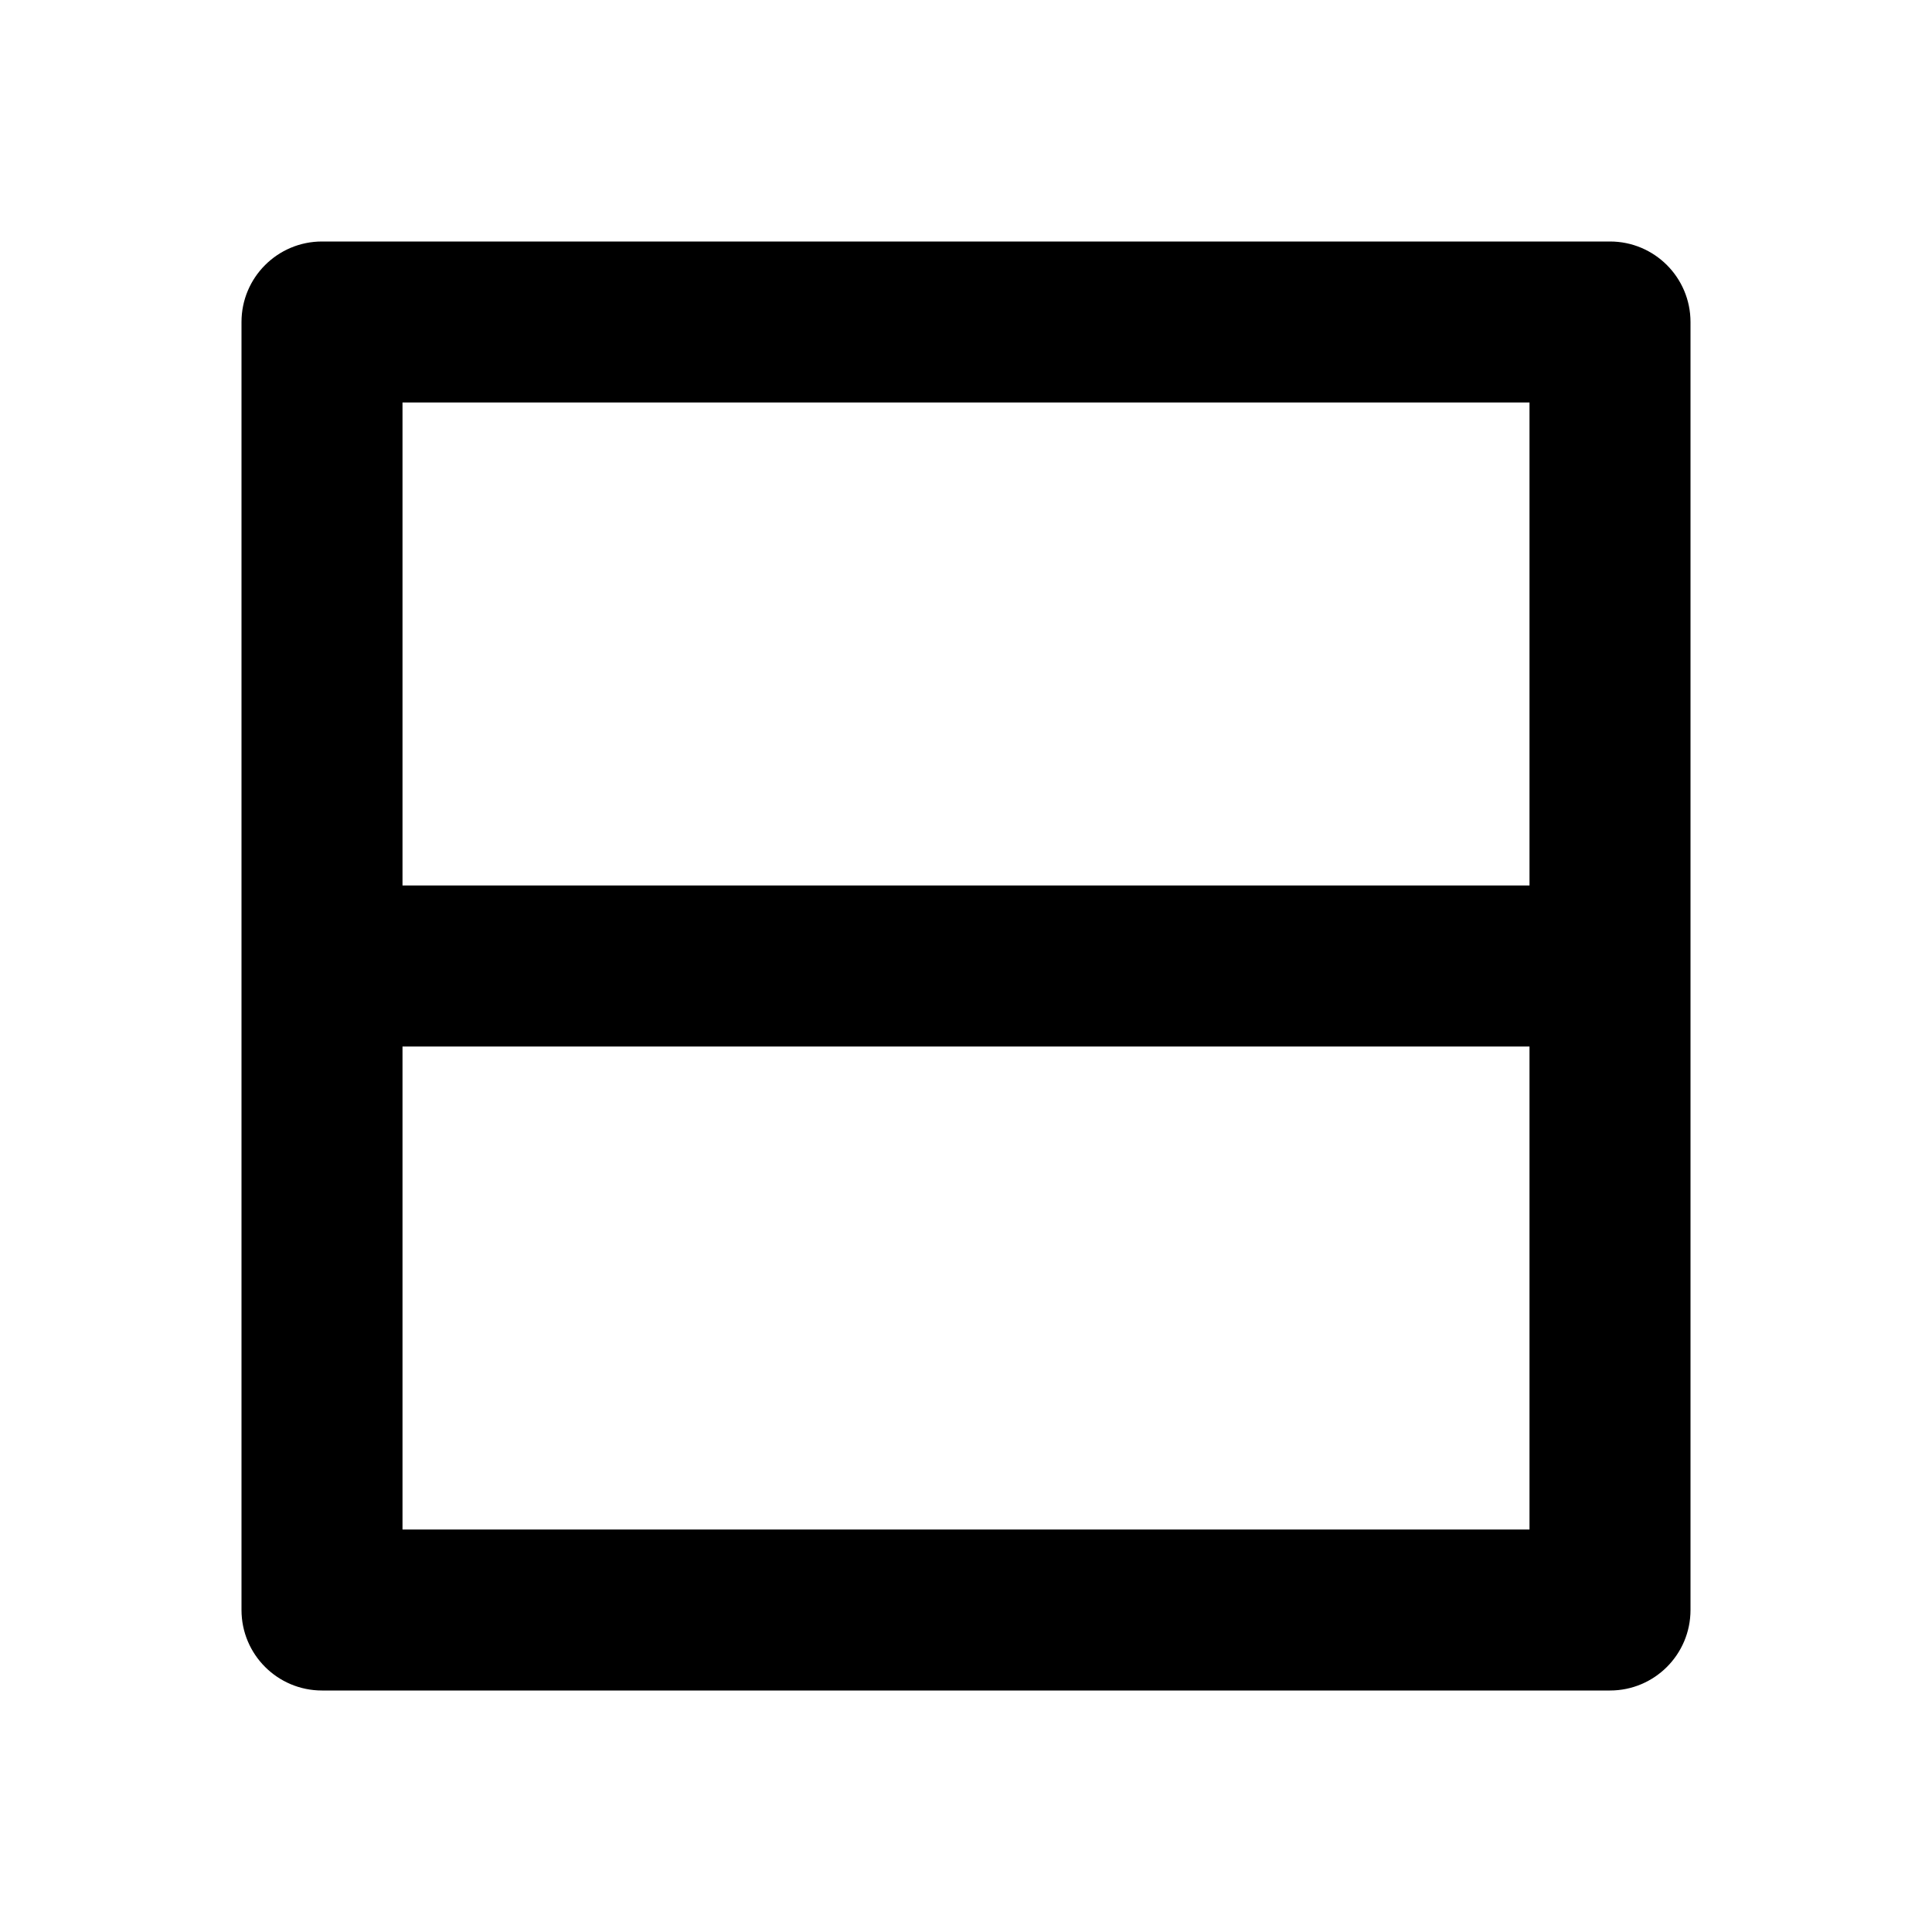
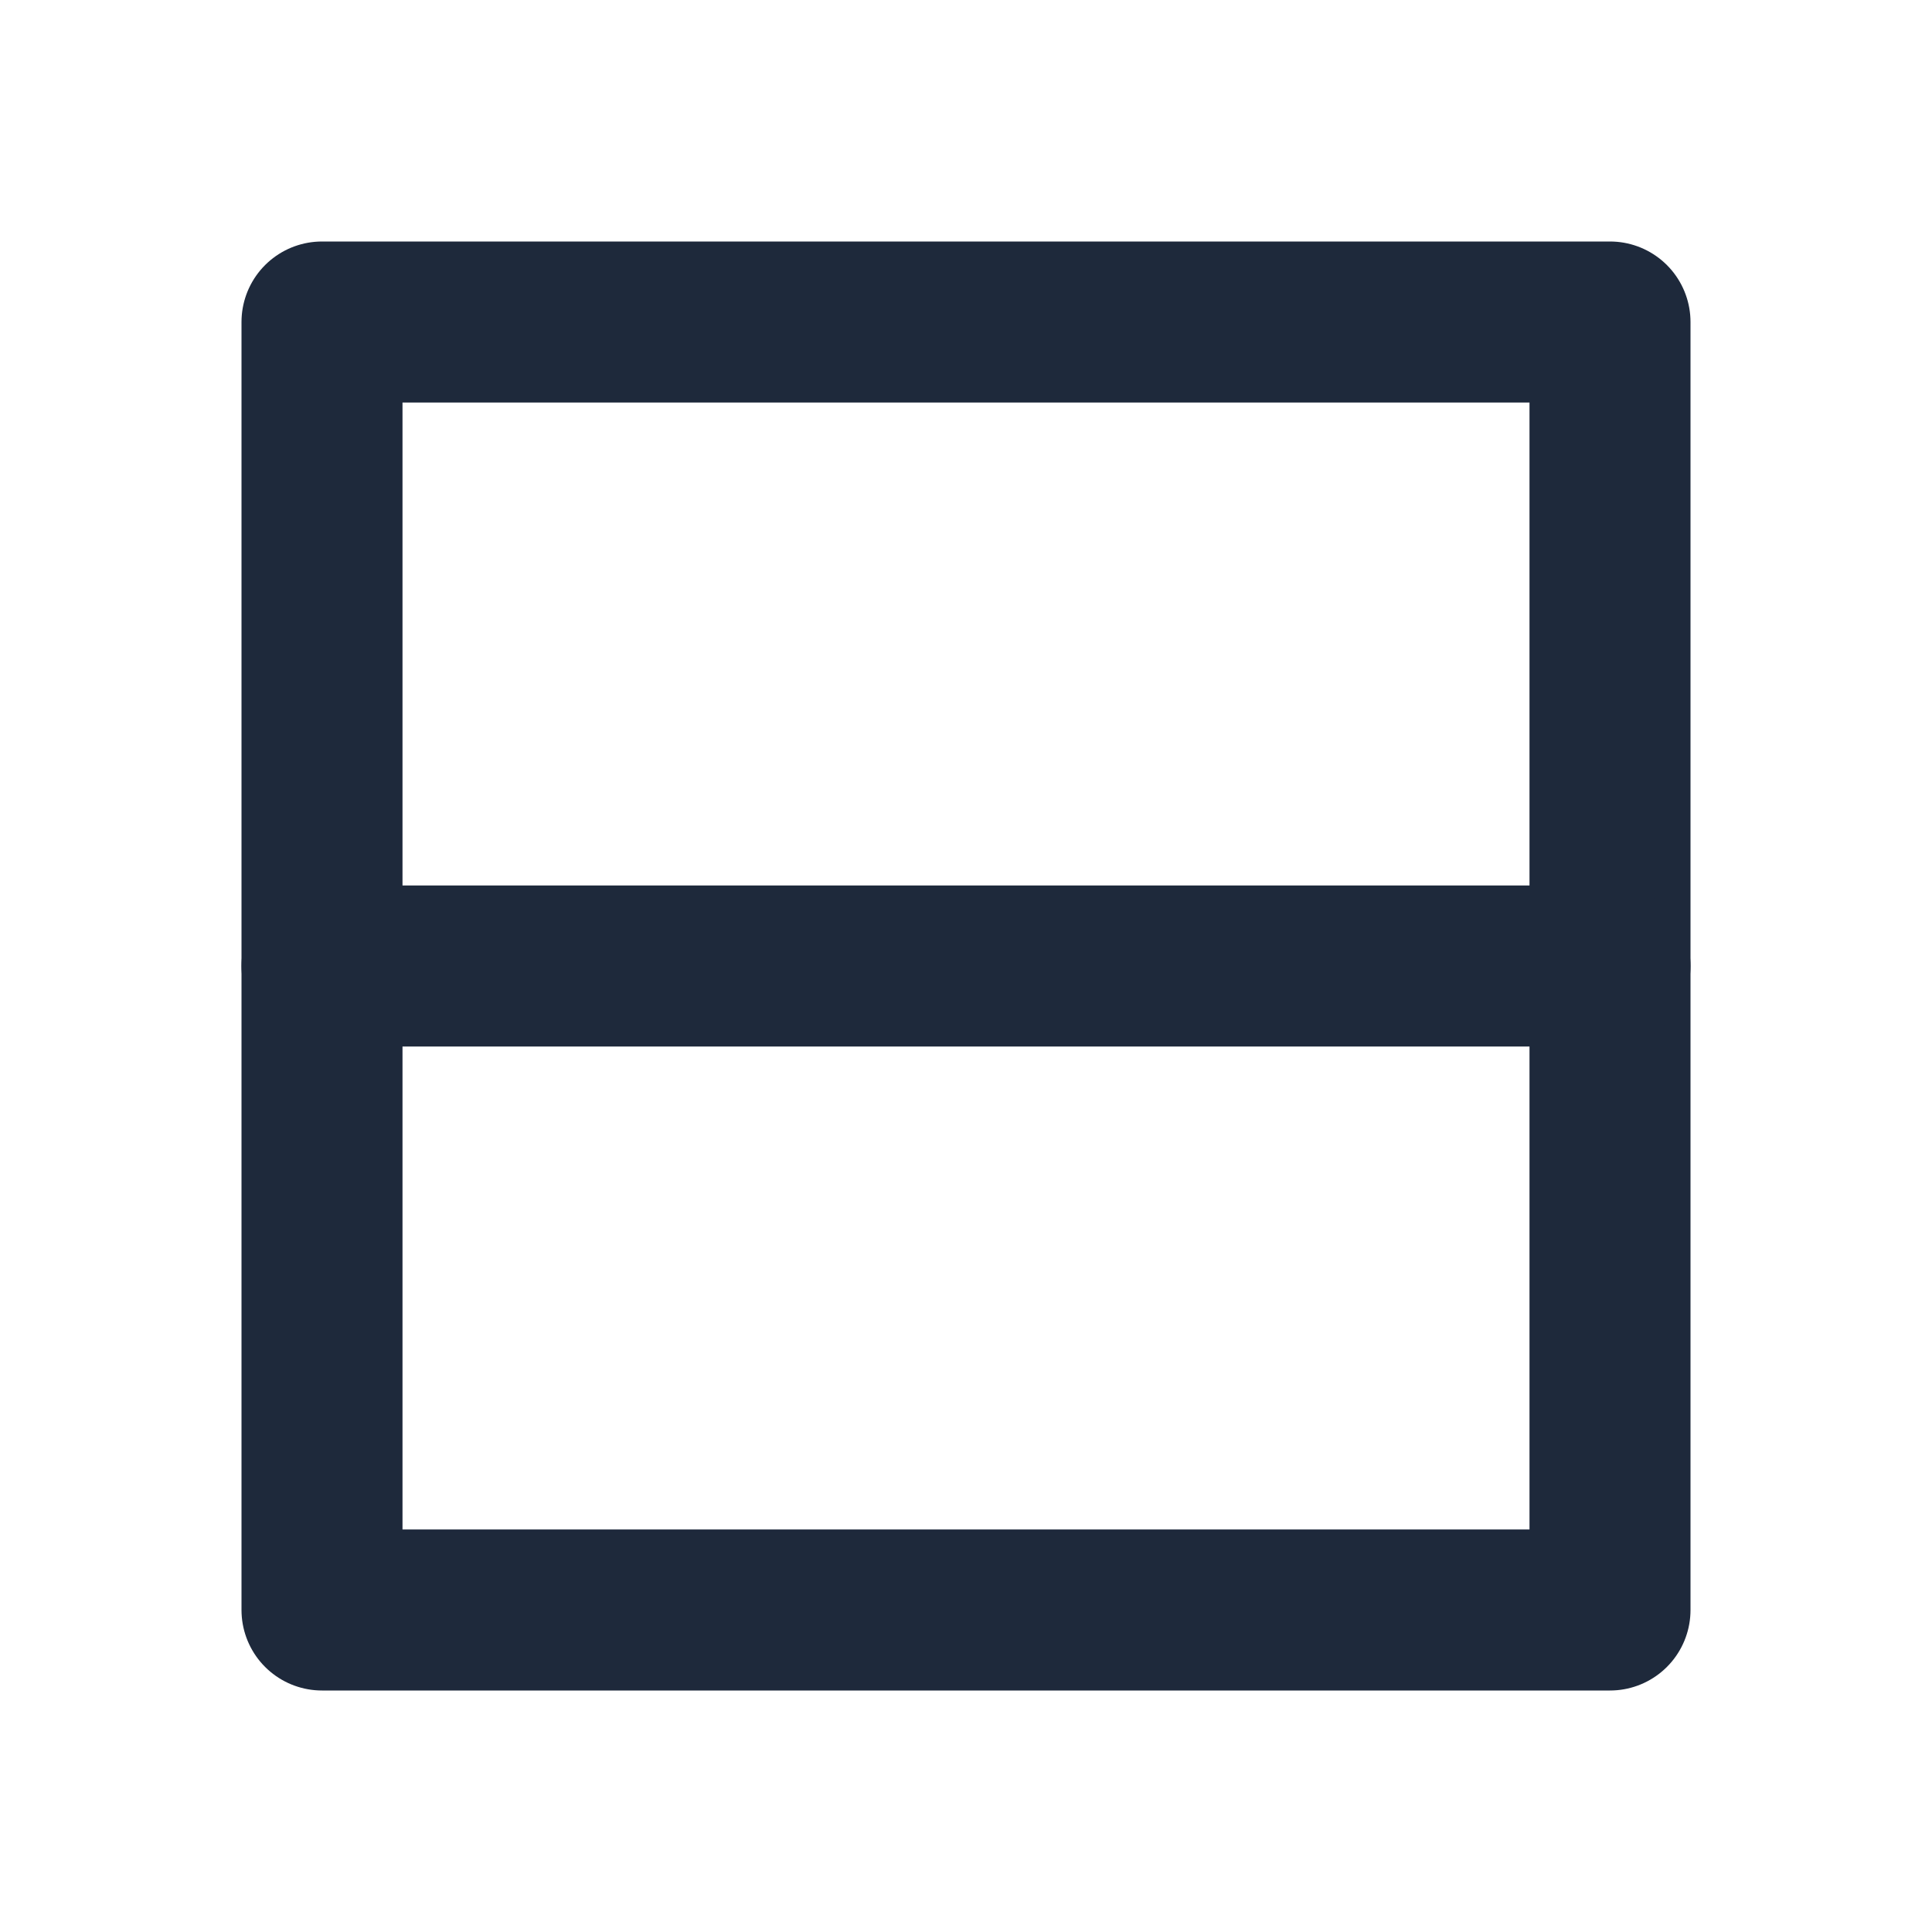
- <svg xmlns="http://www.w3.org/2000/svg" width="24" height="24" viewBox="0 0 24 24">
-   <path d="M19 11V5H5v6h14zm0 2H5v6h14v-6zM4 3h16a1 1 0 0 1 1 1v16a1 1 0 0 1-1 1H4a1 1 0 0 1-1-1V4a1 1 0 0 1 1-1z" />
+ <svg xmlns="http://www.w3.org/2000/svg" width="24" height="24" viewBox="0 0 24 24" fill="none">
+   <rect x="4" y="4" width="16" height="16" stroke="#1E293B" stroke-width="2" stroke-linecap="round" stroke-linejoin="round" />
+   <path d="M4 12H20" stroke="#1E293B" stroke-width="2" stroke-linecap="round" stroke-linejoin="round" />
</svg>
